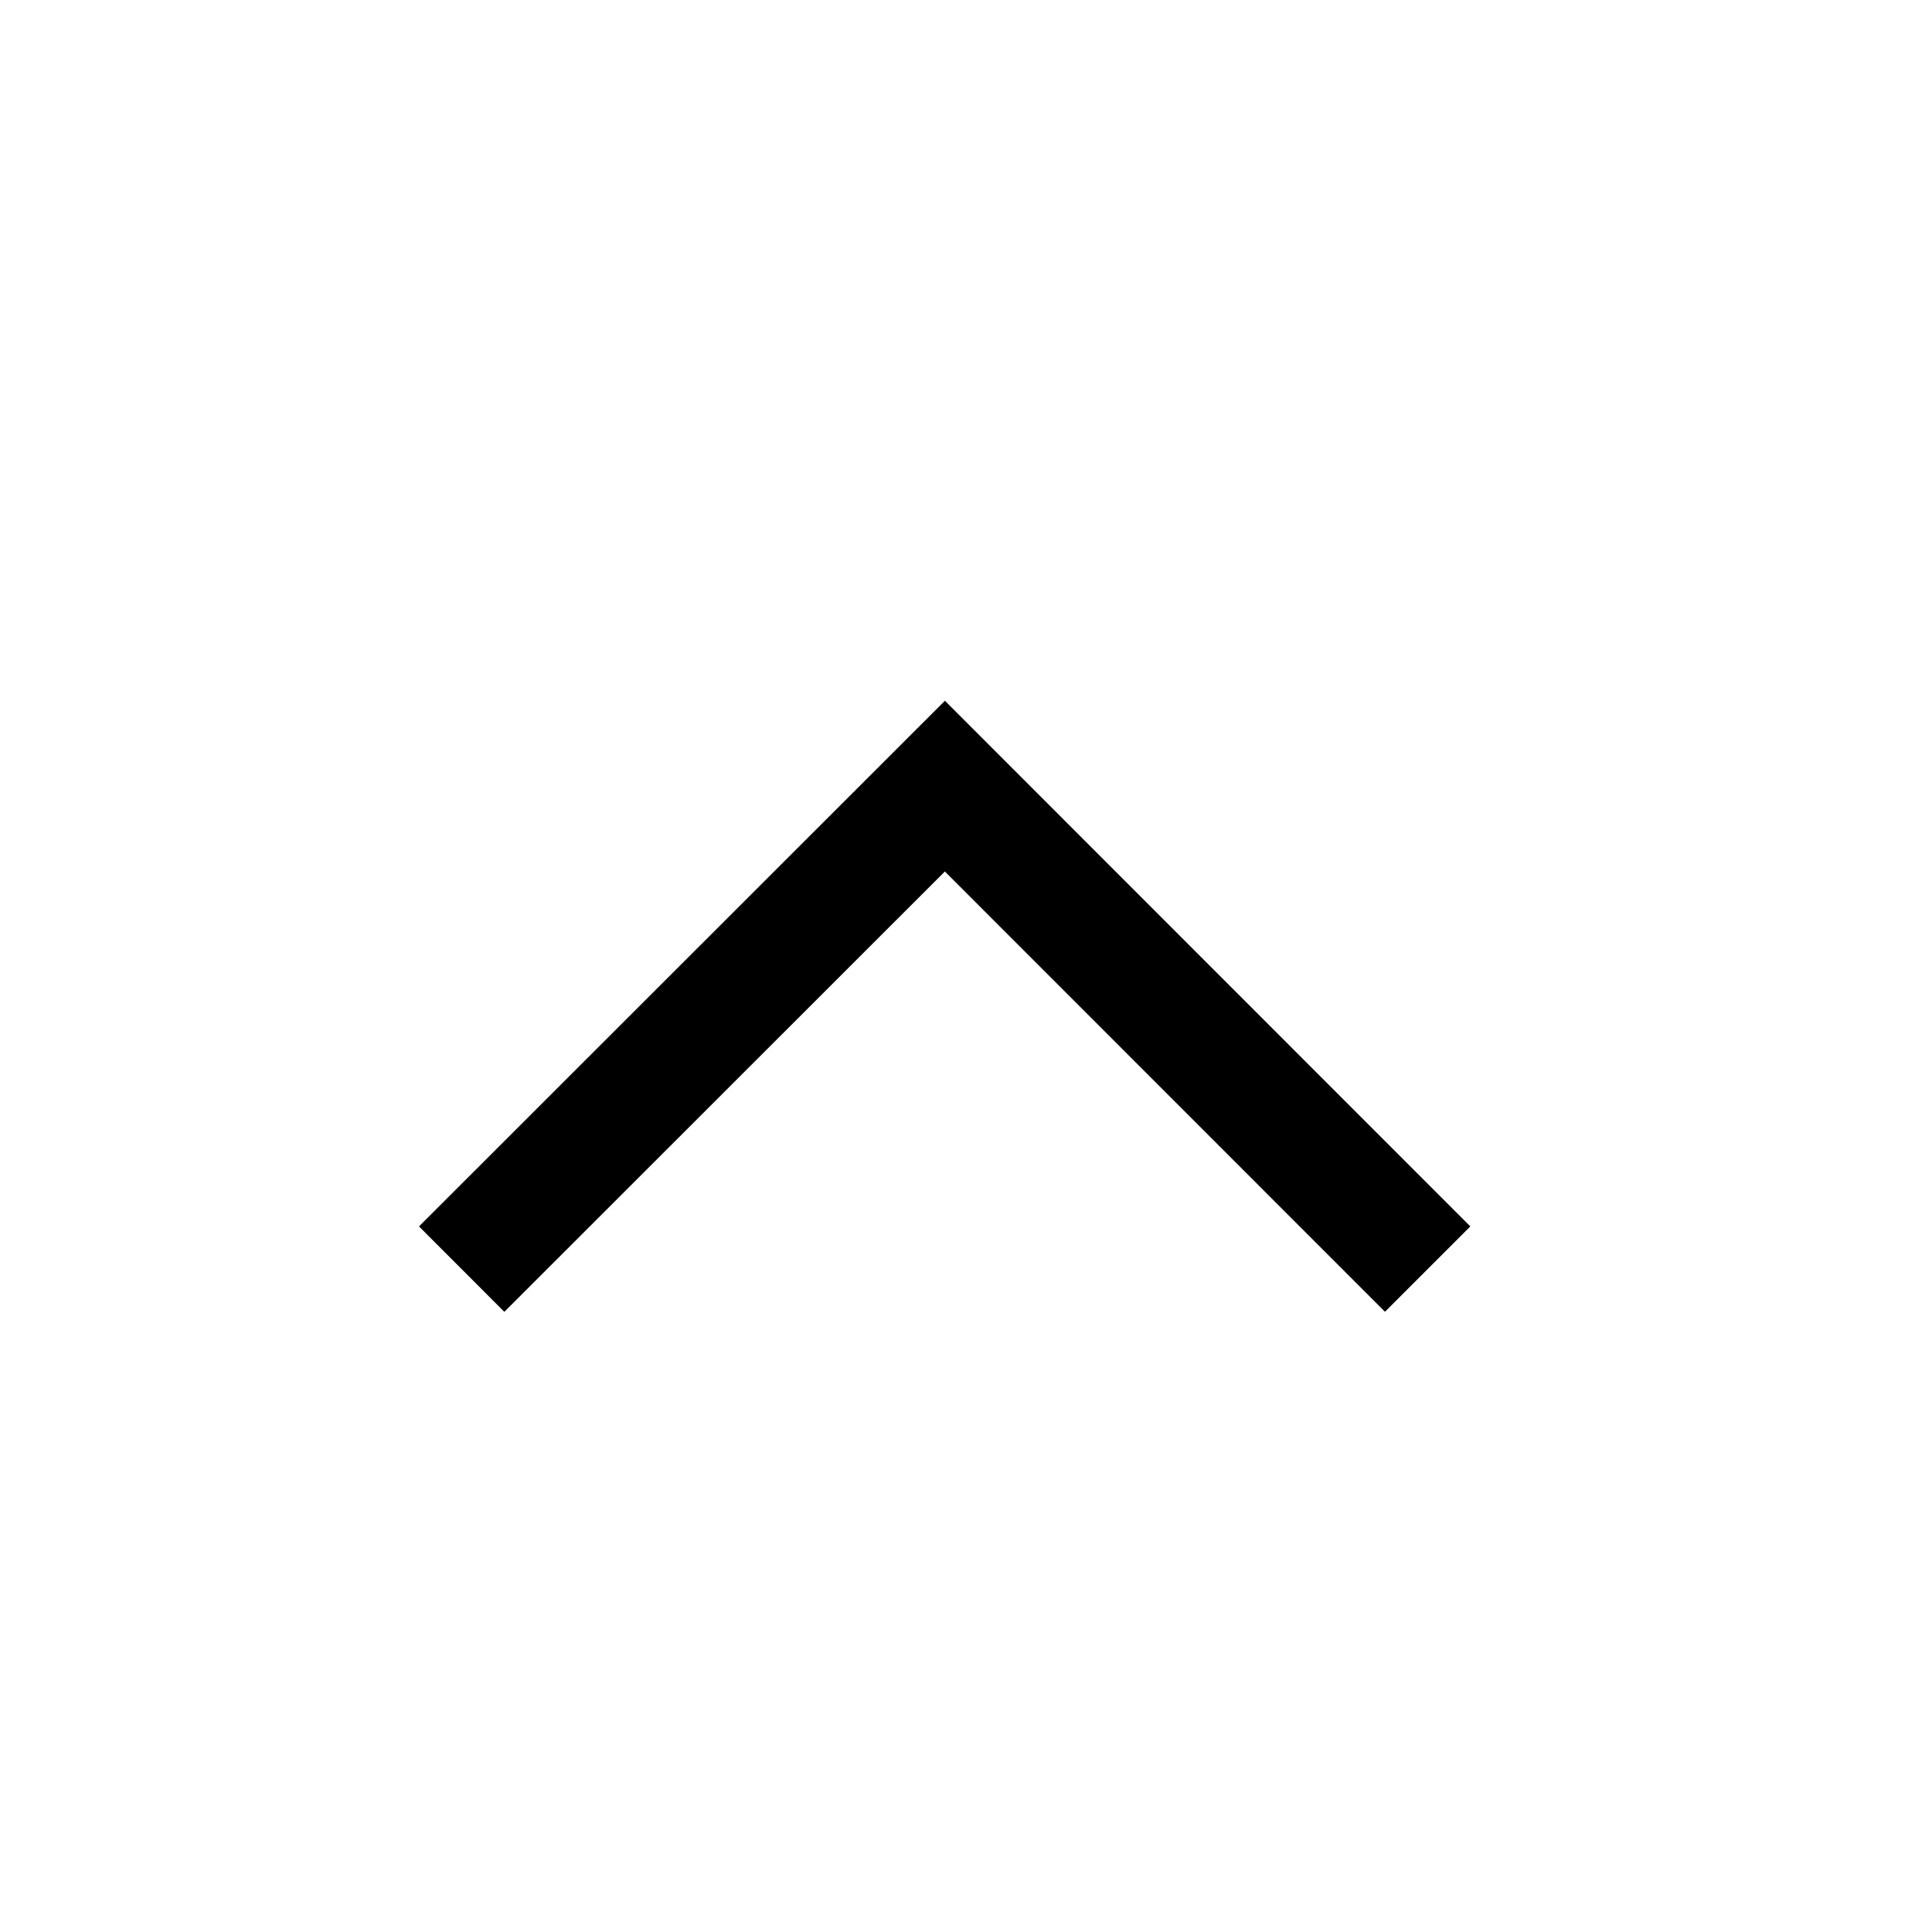
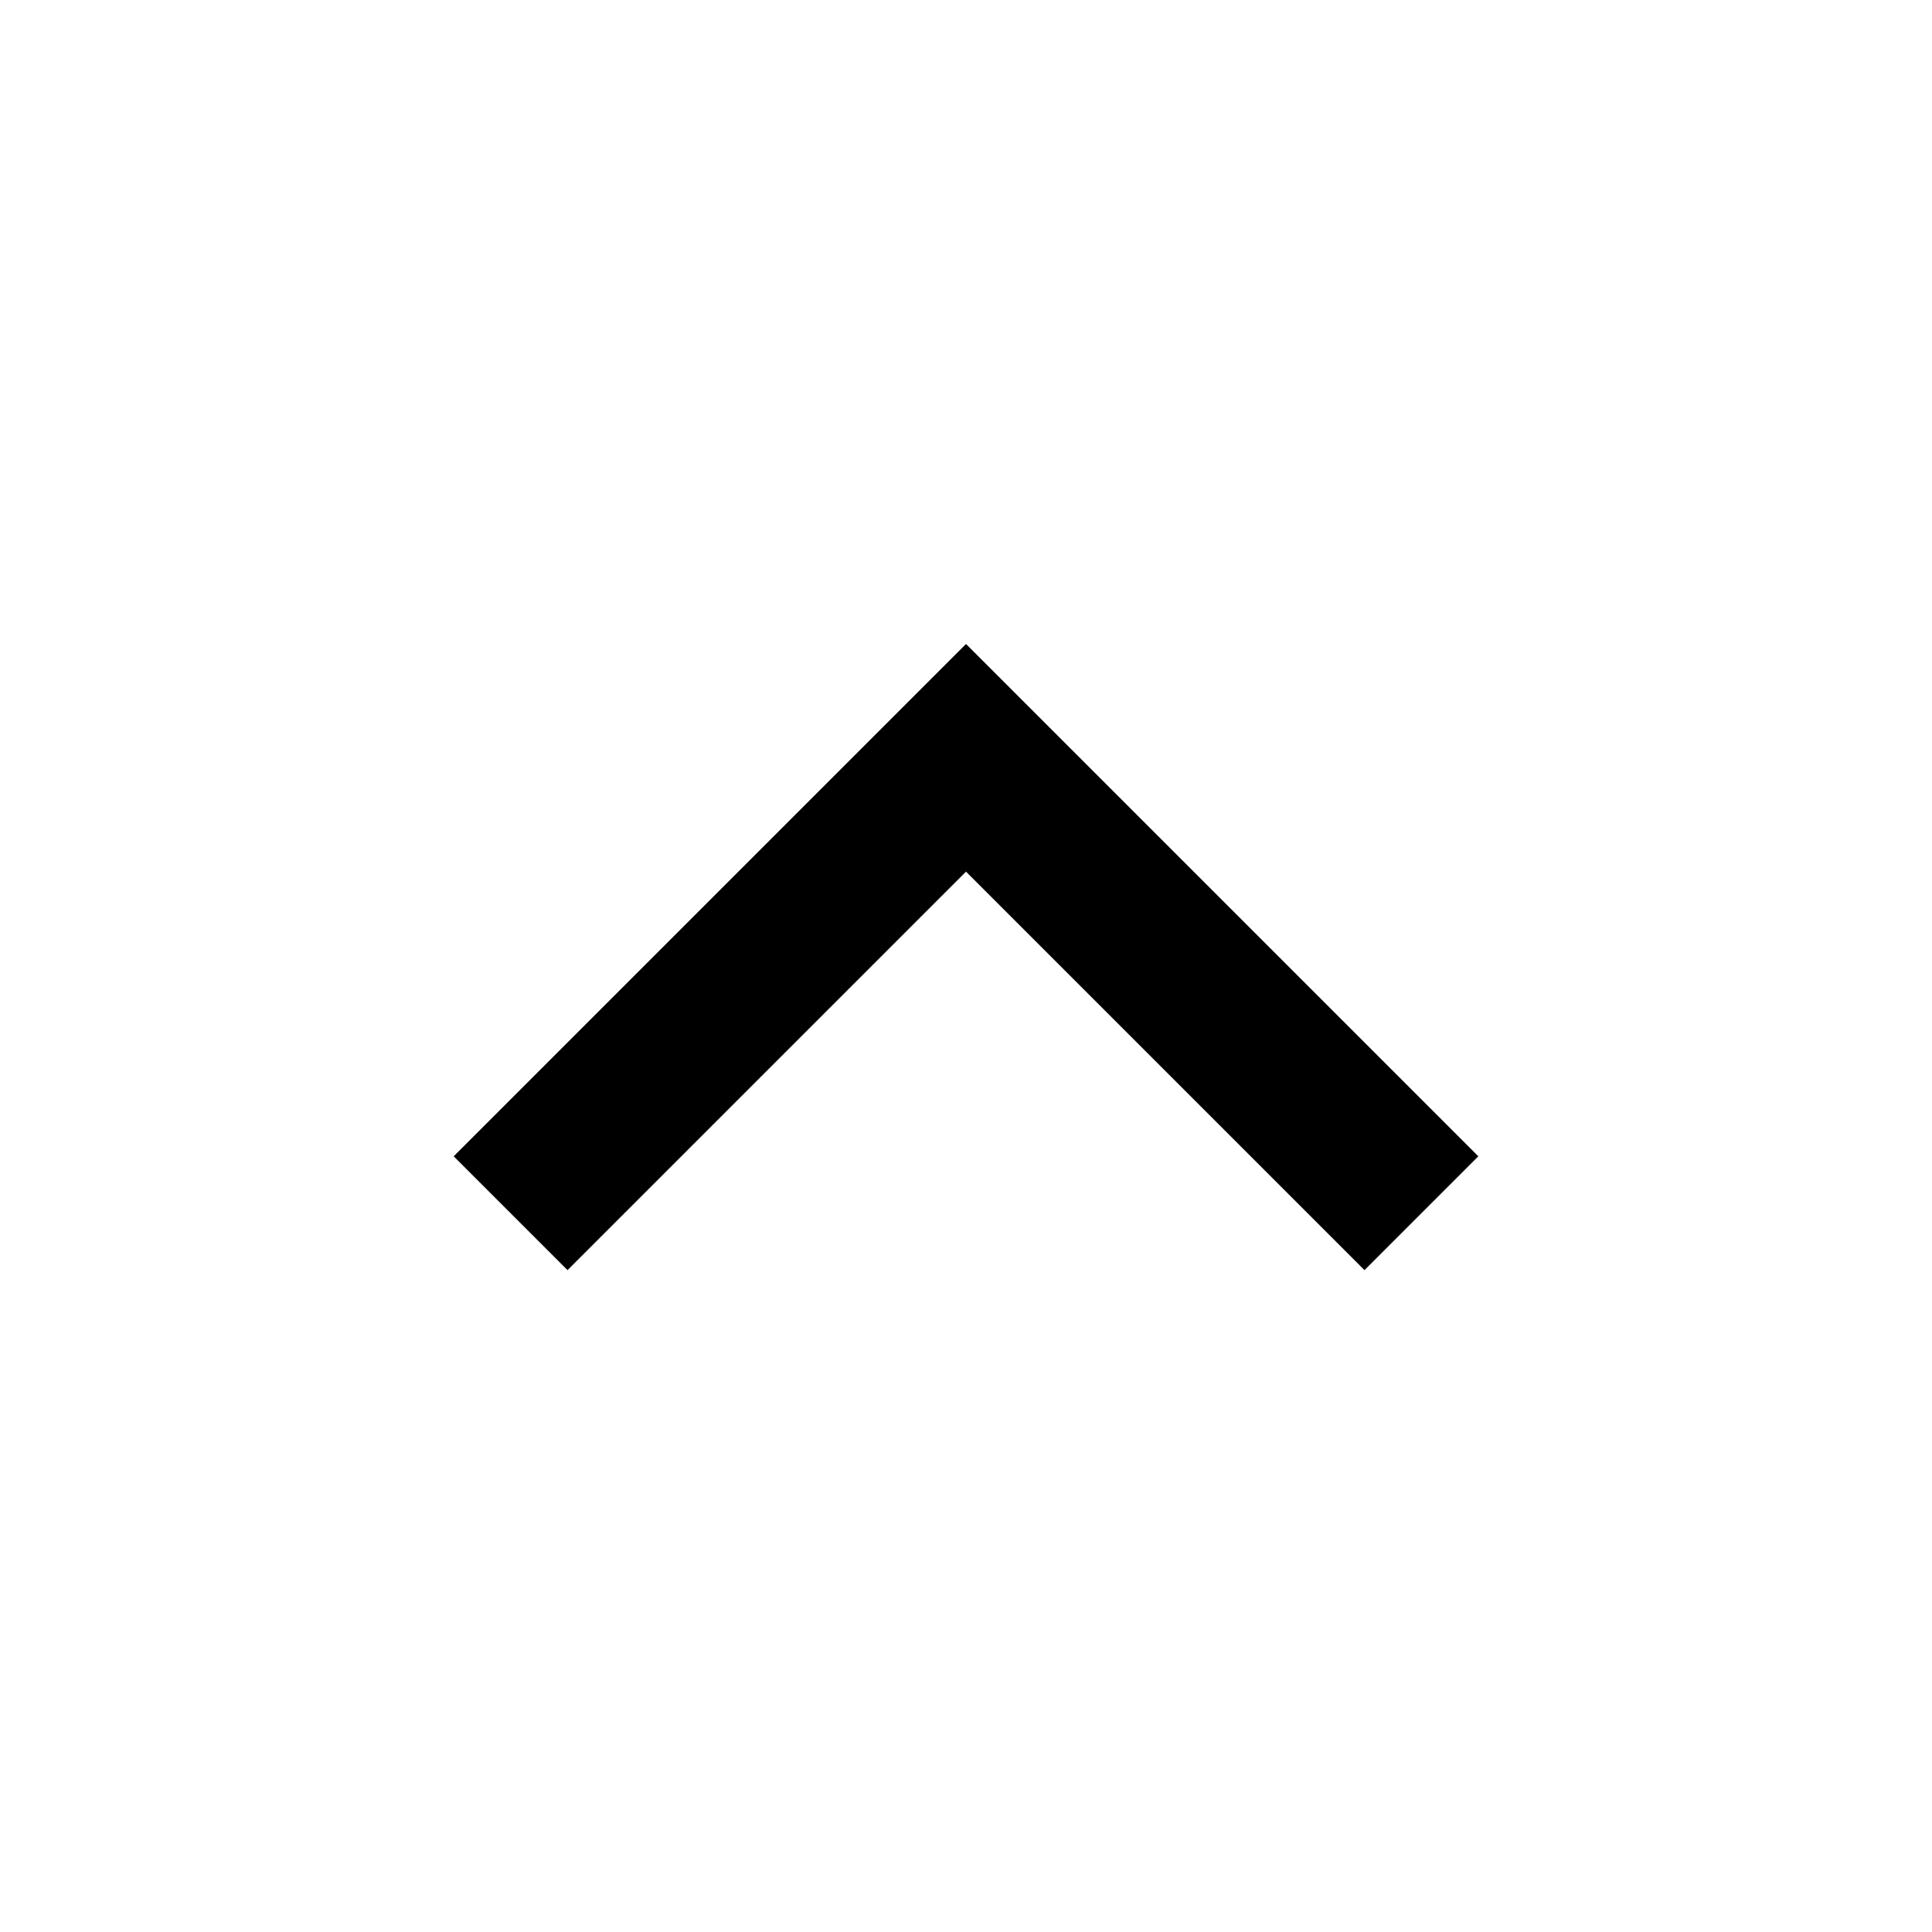
- <svg xmlns="http://www.w3.org/2000/svg" t="1611580104419" class="icon" viewBox="0 0 1024 1024" version="1.1" p-id="6500" width="16" height="16">
-   <defs>
-     <style type="text/css" />
-   </defs>
-   <path d="M500.8 461.909L267.307 695.296l-45.227-45.269 278.741-278.613L779.307 650.027l-45.248 45.227z" p-id="6501" />
+ <svg xmlns="http://www.w3.org/2000/svg" viewBox="0 0 24 24" width="16" height="16">
+   <path fill="none" d="M0 0h24v24H0z" />
+   <path d="M12 10.828l-4.95 4.95-1.414-1.414L12 8l6.364 6.364-1.414 1.414z" />
</svg>
